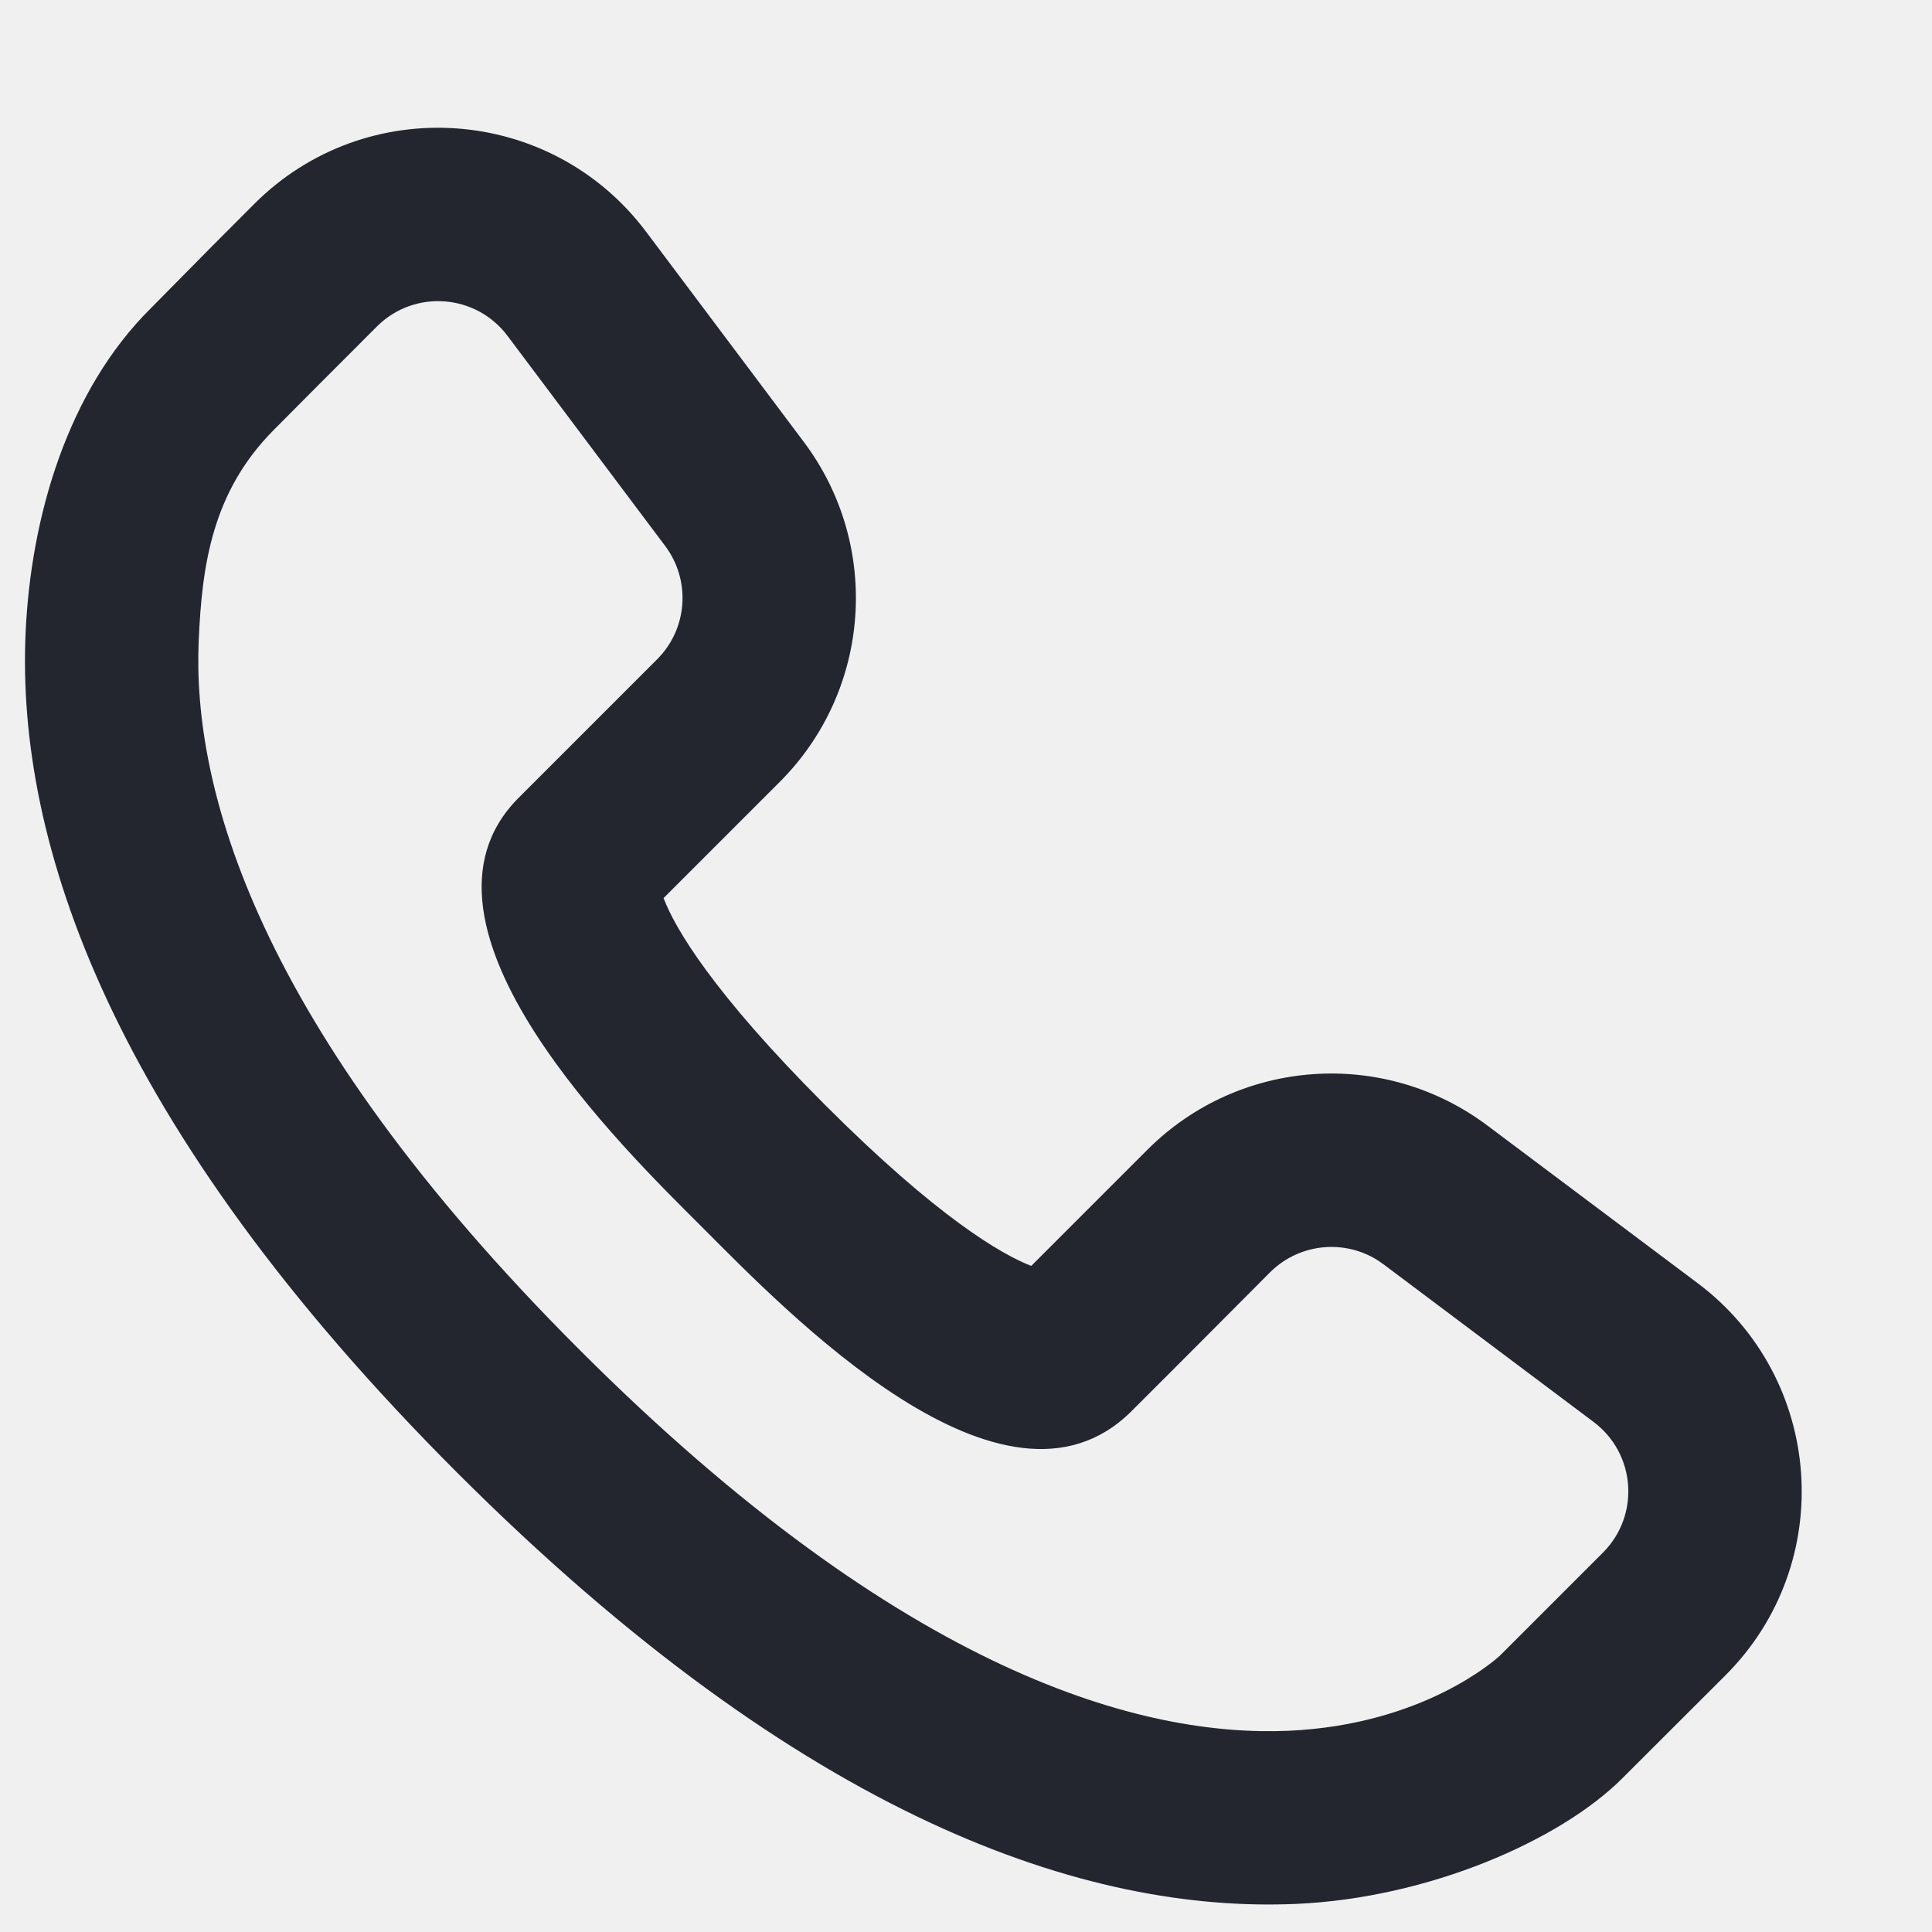
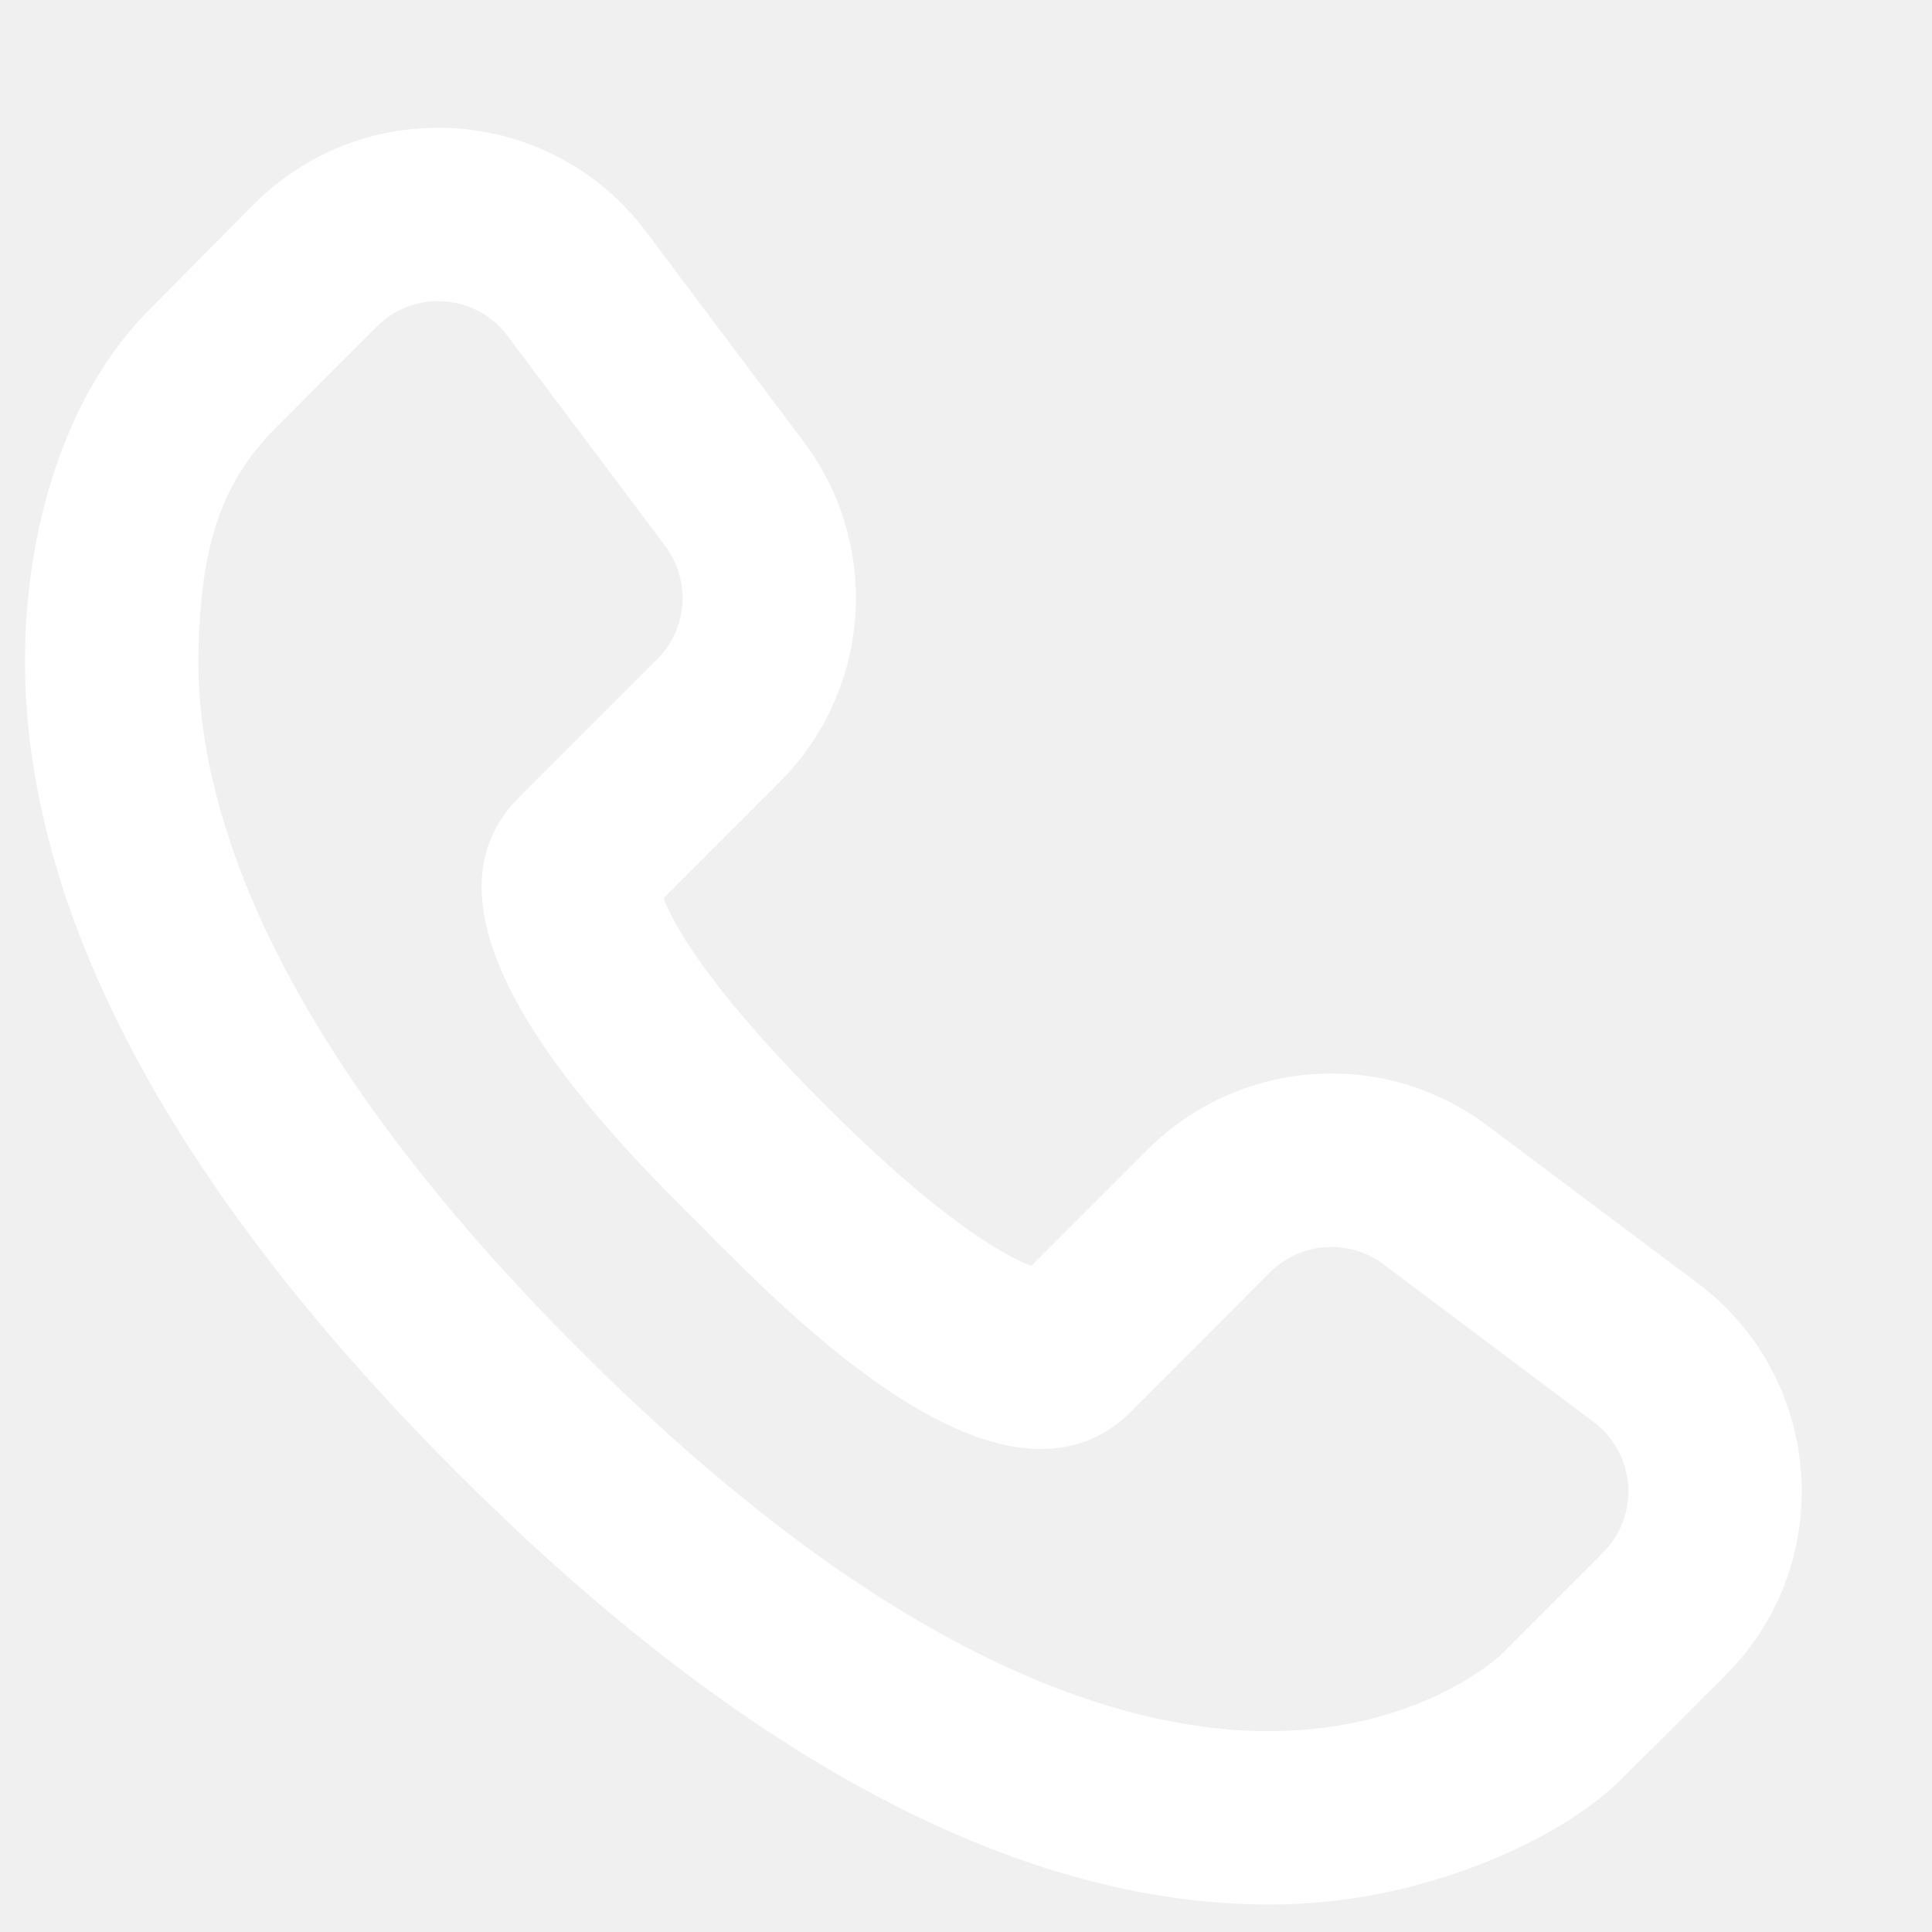
<svg xmlns="http://www.w3.org/2000/svg" width="13" height="13" viewBox="0 0 13 13" fill="none">
-   <path fill-rule="evenodd" clip-rule="evenodd" d="M1.711 1.372C2.464 0.619 3.709 0.708 4.348 1.56L5.409 2.974C5.932 3.671 5.862 4.646 5.247 5.261L4.465 6.043C4.54 6.241 4.79 6.673 5.55 7.433C6.309 8.193 6.742 8.442 6.939 8.518L7.721 7.736C8.337 7.12 9.312 7.051 10.009 7.574L11.423 8.634C12.275 9.273 12.364 10.519 11.611 11.272C11.366 11.517 11.324 11.558 10.916 11.966C10.499 12.383 9.615 12.772 8.72 12.811C7.319 12.872 5.417 12.25 3.075 9.908C0.733 7.566 0.111 5.663 0.172 4.263C0.206 3.483 0.453 2.628 1.019 2.07C1.425 1.658 1.477 1.606 1.711 1.372ZM1.337 4.313C1.295 5.284 1.704 6.888 3.9 9.083C6.095 11.278 7.698 11.688 8.669 11.646C9.576 11.606 10.062 11.168 10.091 11.142L10.786 10.447C11.037 10.196 11.007 9.781 10.723 9.568L9.309 8.507C9.077 8.333 8.752 8.356 8.546 8.561C8.237 8.87 8.026 9.085 7.613 9.496C6.754 10.352 5.285 8.818 4.725 8.258C4.21 7.743 2.641 6.227 3.486 5.372C3.487 5.371 3.715 5.143 4.422 4.436C4.627 4.231 4.65 3.906 4.476 3.674L3.415 2.26C3.202 1.976 2.787 1.946 2.536 2.197C2.305 2.428 2.043 2.69 1.842 2.893C1.427 3.311 1.359 3.803 1.337 4.313Z" fill="#23262F" />
+   <path fill-rule="evenodd" clip-rule="evenodd" d="M1.711 1.372C2.464 0.619 3.709 0.708 4.348 1.56L5.409 2.974C5.932 3.671 5.862 4.646 5.247 5.261L4.465 6.043C4.54 6.241 4.79 6.673 5.55 7.433C6.309 8.193 6.742 8.442 6.939 8.518L7.721 7.736C8.337 7.12 9.312 7.051 10.009 7.574L11.423 8.634C12.275 9.273 12.364 10.519 11.611 11.272C11.366 11.517 11.324 11.558 10.916 11.966C10.499 12.383 9.615 12.772 8.72 12.811C7.319 12.872 5.417 12.25 3.075 9.908C0.733 7.566 0.111 5.663 0.172 4.263C0.206 3.483 0.453 2.628 1.019 2.07C1.425 1.658 1.477 1.606 1.711 1.372ZM1.337 4.313C1.295 5.284 1.704 6.888 3.9 9.083C6.095 11.278 7.698 11.688 8.669 11.646C9.576 11.606 10.062 11.168 10.091 11.142L10.786 10.447C11.037 10.196 11.007 9.781 10.723 9.568L9.309 8.507C9.077 8.333 8.752 8.356 8.546 8.561C8.237 8.87 8.026 9.085 7.613 9.496C6.754 10.352 5.285 8.818 4.725 8.258C4.21 7.743 2.641 6.227 3.486 5.372C3.487 5.371 3.715 5.143 4.422 4.436C4.627 4.231 4.65 3.906 4.476 3.674L3.415 2.26C3.202 1.976 2.787 1.946 2.536 2.197C2.305 2.428 2.043 2.69 1.842 2.893C1.427 3.311 1.359 3.803 1.337 4.313Z" fill="#fff" />
</svg>
